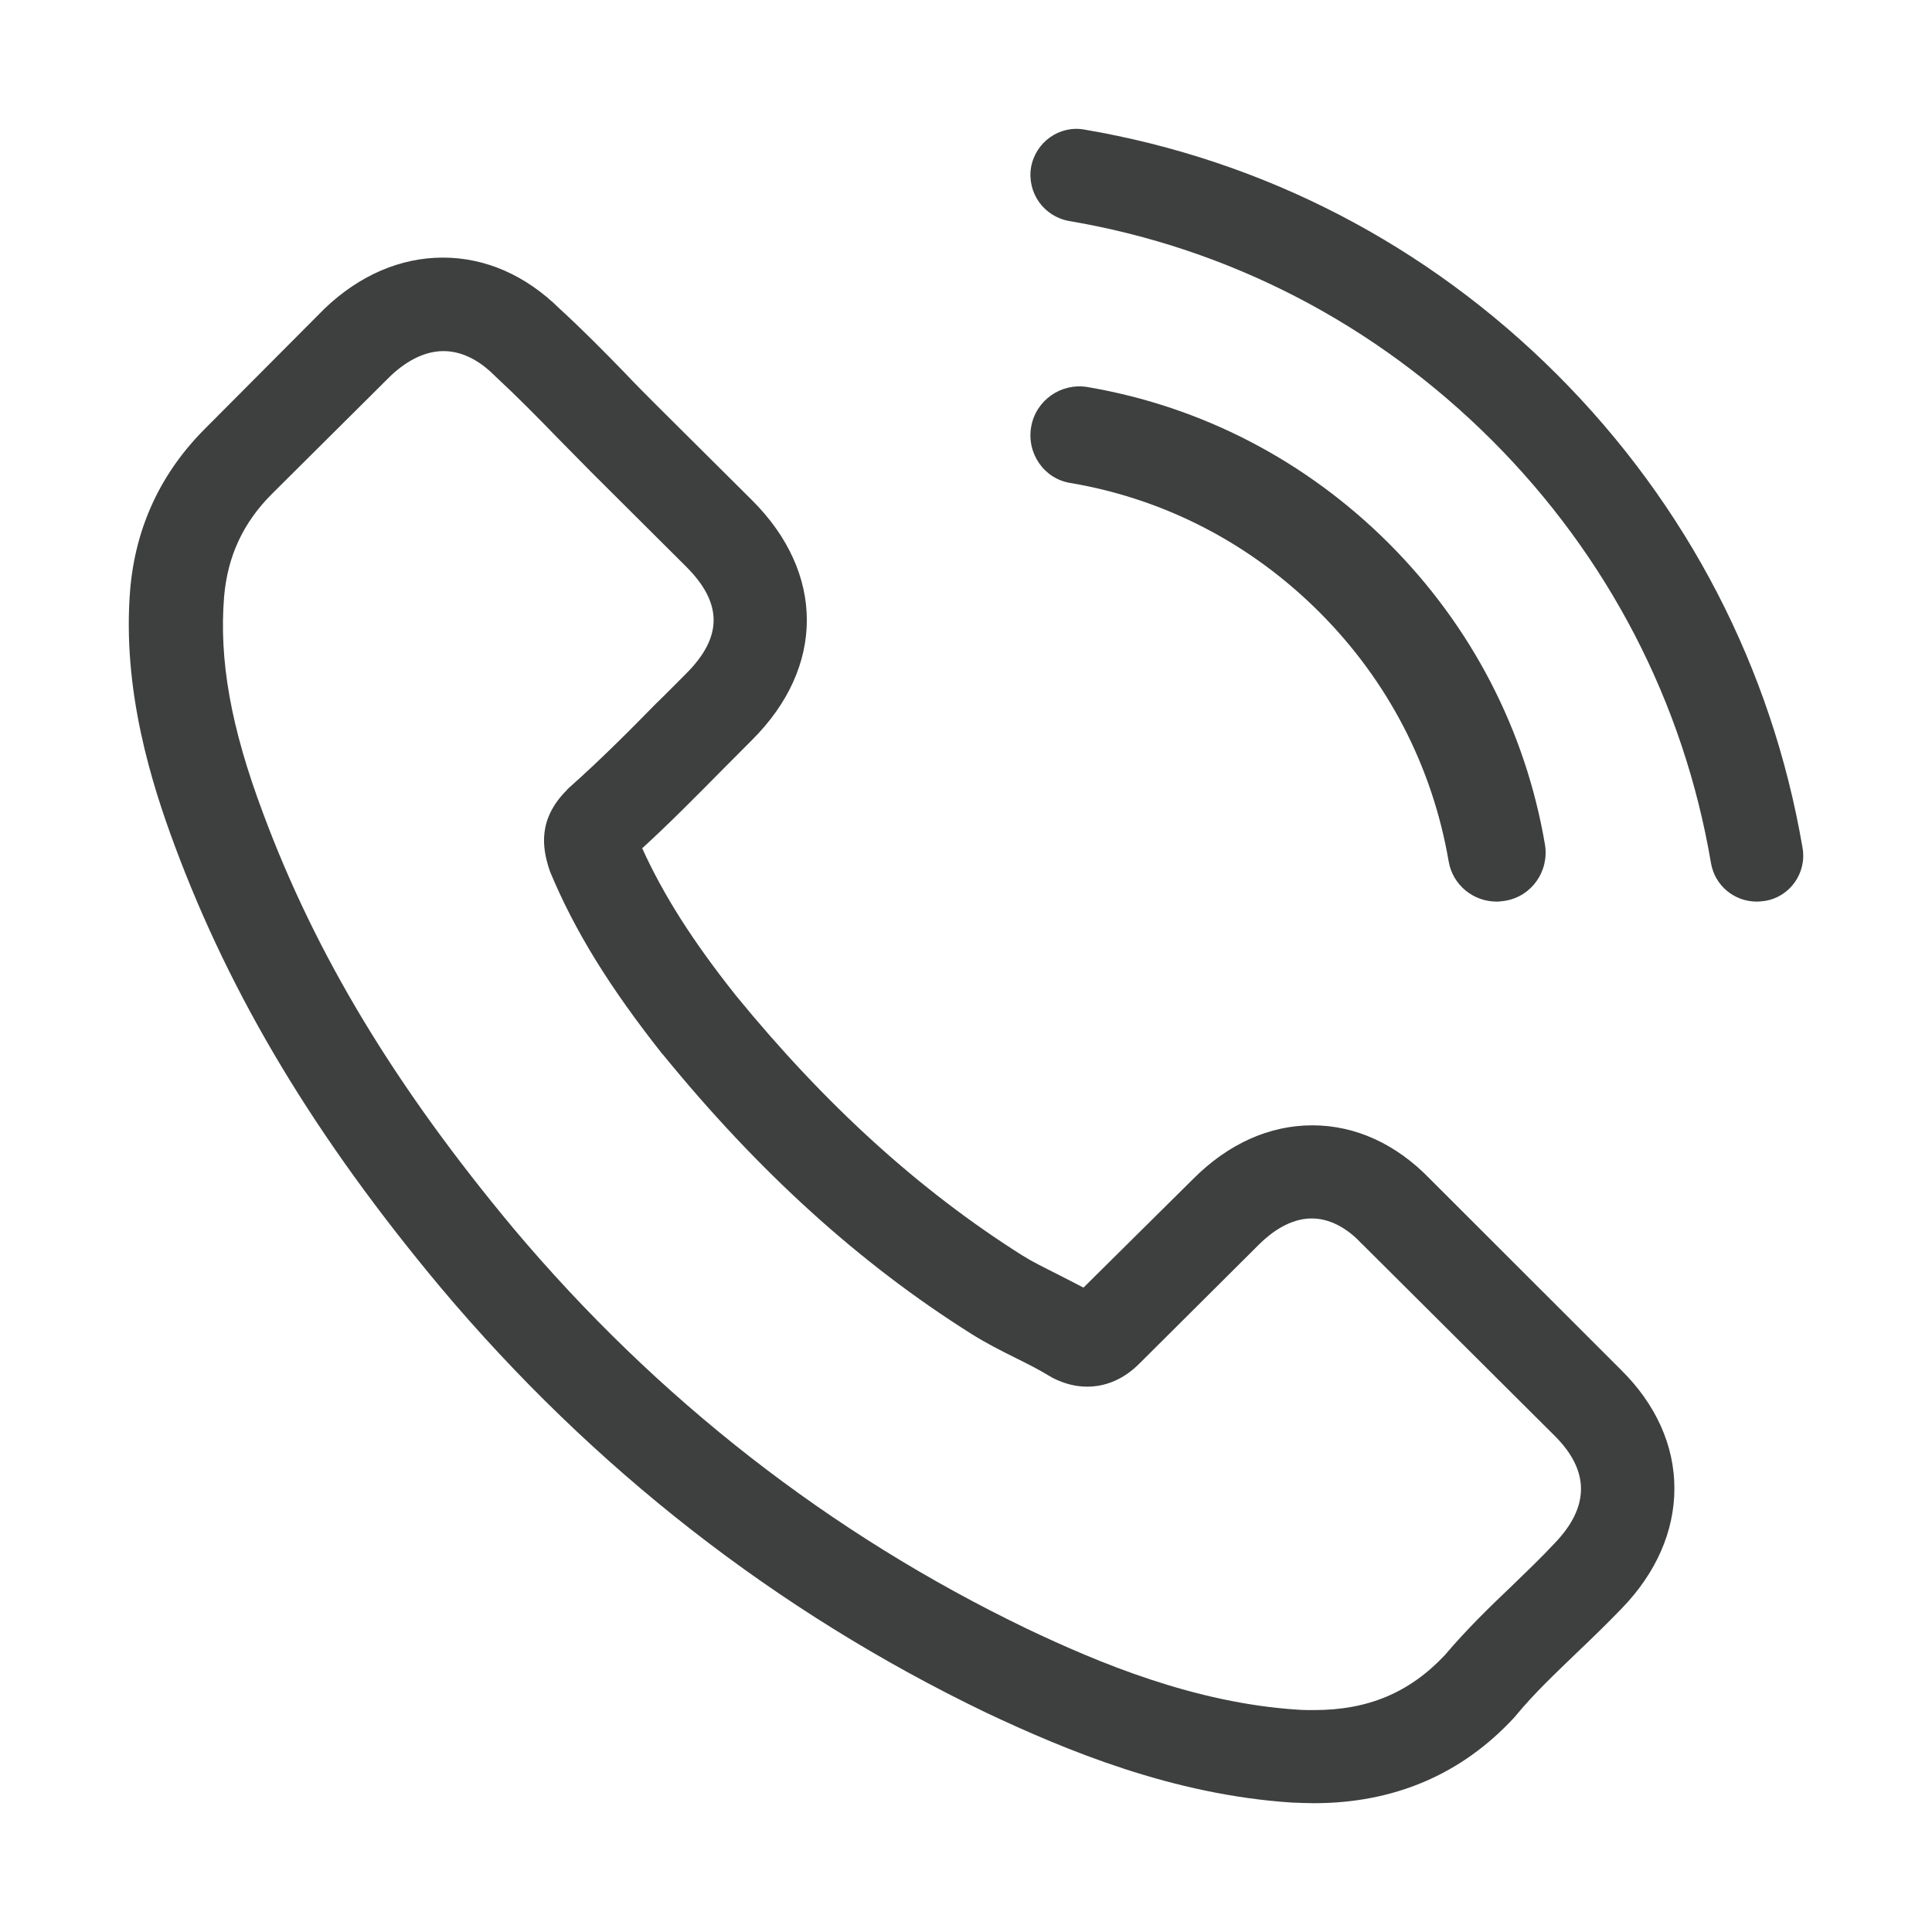
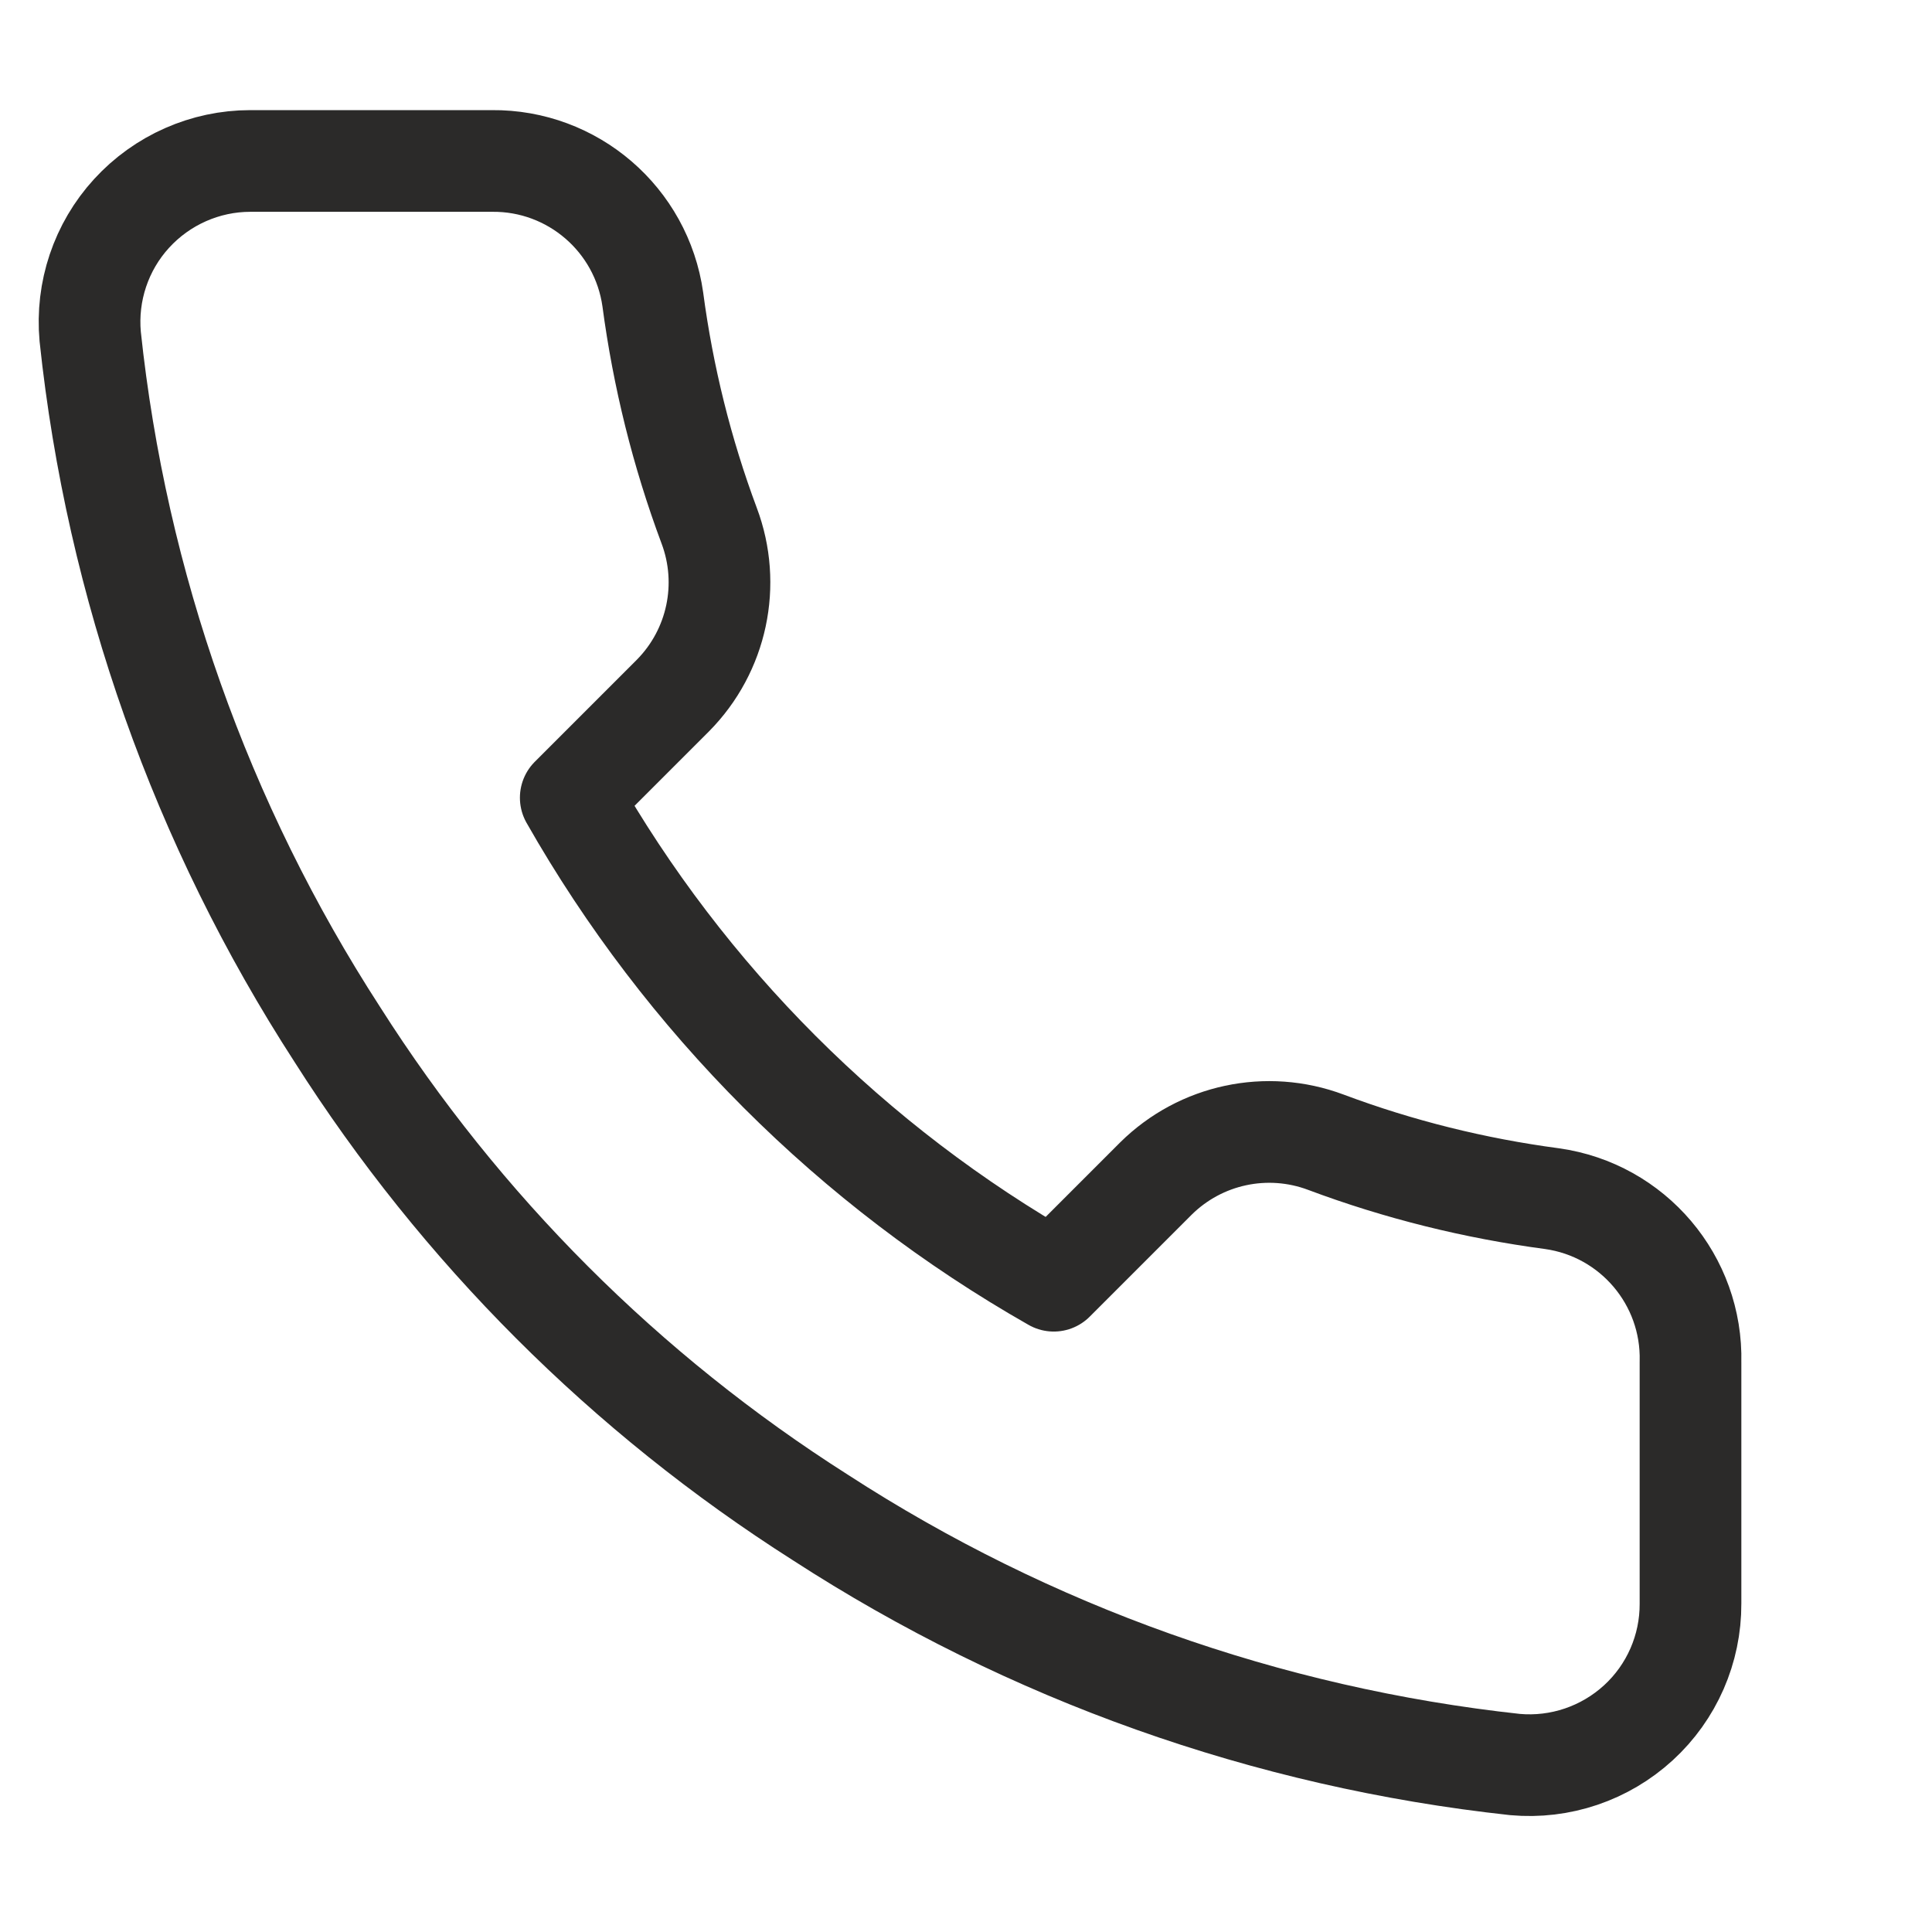
- <svg xmlns="http://www.w3.org/2000/svg" width="15" height="15" viewBox="0 0 15 15" fill="none">
-   <path d="M11.102 9.153C10.84 8.882 10.524 8.737 10.189 8.737C9.857 8.737 9.538 8.879 9.266 9.151L8.412 9.997C8.342 9.96 8.272 9.925 8.204 9.89C8.107 9.841 8.015 9.796 7.937 9.747C7.138 9.242 6.412 8.583 5.715 7.731C5.377 7.306 5.151 6.949 4.986 6.586C5.207 6.384 5.412 6.175 5.612 5.973C5.688 5.898 5.763 5.82 5.839 5.745C6.406 5.18 6.406 4.449 5.839 3.884L5.102 3.151C5.018 3.067 4.932 2.981 4.851 2.895C4.689 2.728 4.519 2.556 4.343 2.395C4.081 2.137 3.768 2 3.439 2C3.109 2 2.791 2.137 2.521 2.395C2.518 2.398 2.518 2.398 2.515 2.401L1.597 3.323C1.251 3.667 1.054 4.086 1.011 4.573C0.946 5.358 1.179 6.089 1.357 6.567C1.794 7.742 2.448 8.831 3.422 9.997C4.605 11.403 6.028 12.513 7.654 13.296C8.275 13.589 9.104 13.935 10.03 13.995C10.086 13.997 10.146 14 10.2 14C10.824 14 11.348 13.777 11.758 13.333C11.761 13.328 11.766 13.325 11.769 13.32C11.909 13.15 12.071 12.997 12.241 12.833C12.357 12.723 12.476 12.607 12.592 12.487C12.86 12.21 13 11.887 13 11.556C13 11.223 12.857 10.903 12.584 10.634L11.102 9.153ZM12.068 11.984C12.066 11.984 12.066 11.987 12.068 11.984C11.963 12.097 11.855 12.199 11.739 12.312C11.563 12.479 11.385 12.653 11.218 12.85C10.945 13.14 10.624 13.277 10.203 13.277C10.162 13.277 10.119 13.277 10.078 13.274C9.276 13.223 8.531 12.911 7.972 12.645C6.444 11.909 5.102 10.863 3.987 9.538C3.066 8.433 2.45 7.411 2.043 6.315C1.791 5.645 1.7 5.124 1.74 4.632C1.767 4.317 1.889 4.056 2.113 3.833L3.034 2.917C3.166 2.793 3.306 2.726 3.444 2.726C3.614 2.726 3.752 2.828 3.838 2.914C3.841 2.917 3.844 2.919 3.846 2.922C4.011 3.075 4.168 3.234 4.332 3.403C4.416 3.489 4.502 3.575 4.589 3.664L5.326 4.398C5.612 4.683 5.612 4.946 5.326 5.231C5.248 5.309 5.172 5.387 5.094 5.462C4.867 5.694 4.651 5.909 4.416 6.118C4.411 6.124 4.405 6.126 4.403 6.132C4.17 6.363 4.214 6.589 4.262 6.742C4.265 6.75 4.268 6.758 4.27 6.766C4.462 7.228 4.732 7.664 5.142 8.183L5.145 8.185C5.89 9.099 6.676 9.812 7.543 10.357C7.654 10.427 7.767 10.484 7.875 10.538C7.972 10.586 8.064 10.632 8.142 10.68C8.153 10.685 8.164 10.694 8.175 10.699C8.267 10.745 8.353 10.766 8.442 10.766C8.666 10.766 8.807 10.626 8.852 10.581L9.776 9.661C9.868 9.57 10.014 9.46 10.184 9.46C10.351 9.46 10.489 9.565 10.572 9.656C10.575 9.659 10.575 9.659 10.578 9.661L12.066 11.143C12.344 11.417 12.344 11.699 12.068 11.984Z" fill="#3D403E" />
-   <path d="M8.311 3.75C9.045 3.874 9.712 4.221 10.244 4.753C10.776 5.285 11.121 5.952 11.247 6.686C11.278 6.871 11.438 7 11.62 7C11.642 7 11.662 6.997 11.684 6.994C11.891 6.961 12.029 6.765 11.995 6.557C11.844 5.669 11.424 4.86 10.782 4.218C10.14 3.577 9.331 3.156 8.443 3.005C8.236 2.971 8.042 3.109 8.006 3.313C7.97 3.518 8.104 3.717 8.311 3.75Z" fill="#3D403E" />
-   <path d="M13.995 6.583C13.757 5.189 13.1 3.92 12.091 2.91C11.081 1.9 9.813 1.243 8.419 1.006C8.224 0.971 8.04 1.104 8.005 1.299C7.973 1.497 8.104 1.681 8.301 1.716C9.546 1.927 10.681 2.517 11.583 3.418C12.486 4.321 13.073 5.456 13.284 6.701C13.314 6.877 13.466 7 13.639 7C13.661 7 13.679 6.997 13.701 6.995C13.896 6.965 14.029 6.778 13.995 6.583Z" fill="#3D403E" />
+ <svg xmlns="http://www.w3.org/2000/svg" width="19" height="19" viewBox="0 0 19 19" fill="none">
+   <path fill-rule="evenodd" clip-rule="evenodd" d="M16.625 13.395V15.77C16.627 16.216 16.441 16.642 16.112 16.943C15.783 17.244 15.343 17.393 14.899 17.353C12.463 17.088 10.123 16.256 8.067 14.923C6.154 13.707 4.532 12.085 3.317 10.173C1.979 8.107 1.146 5.756 0.887 3.309C0.847 2.866 0.994 2.427 1.294 2.099C1.594 1.771 2.018 1.583 2.462 1.583H4.837C5.632 1.575 6.309 2.158 6.42 2.945C6.521 3.705 6.706 4.451 6.974 5.169C7.192 5.748 7.053 6.4 6.618 6.84L5.613 7.845C6.74 9.827 8.381 11.468 10.363 12.595L11.368 11.59C11.808 11.155 12.46 11.016 13.039 11.233C13.757 11.502 14.503 11.687 15.263 11.788C16.059 11.9 16.645 12.591 16.625 13.395Z" stroke="#2B2A29" stroke-linecap="round" stroke-linejoin="round" />
</svg>
